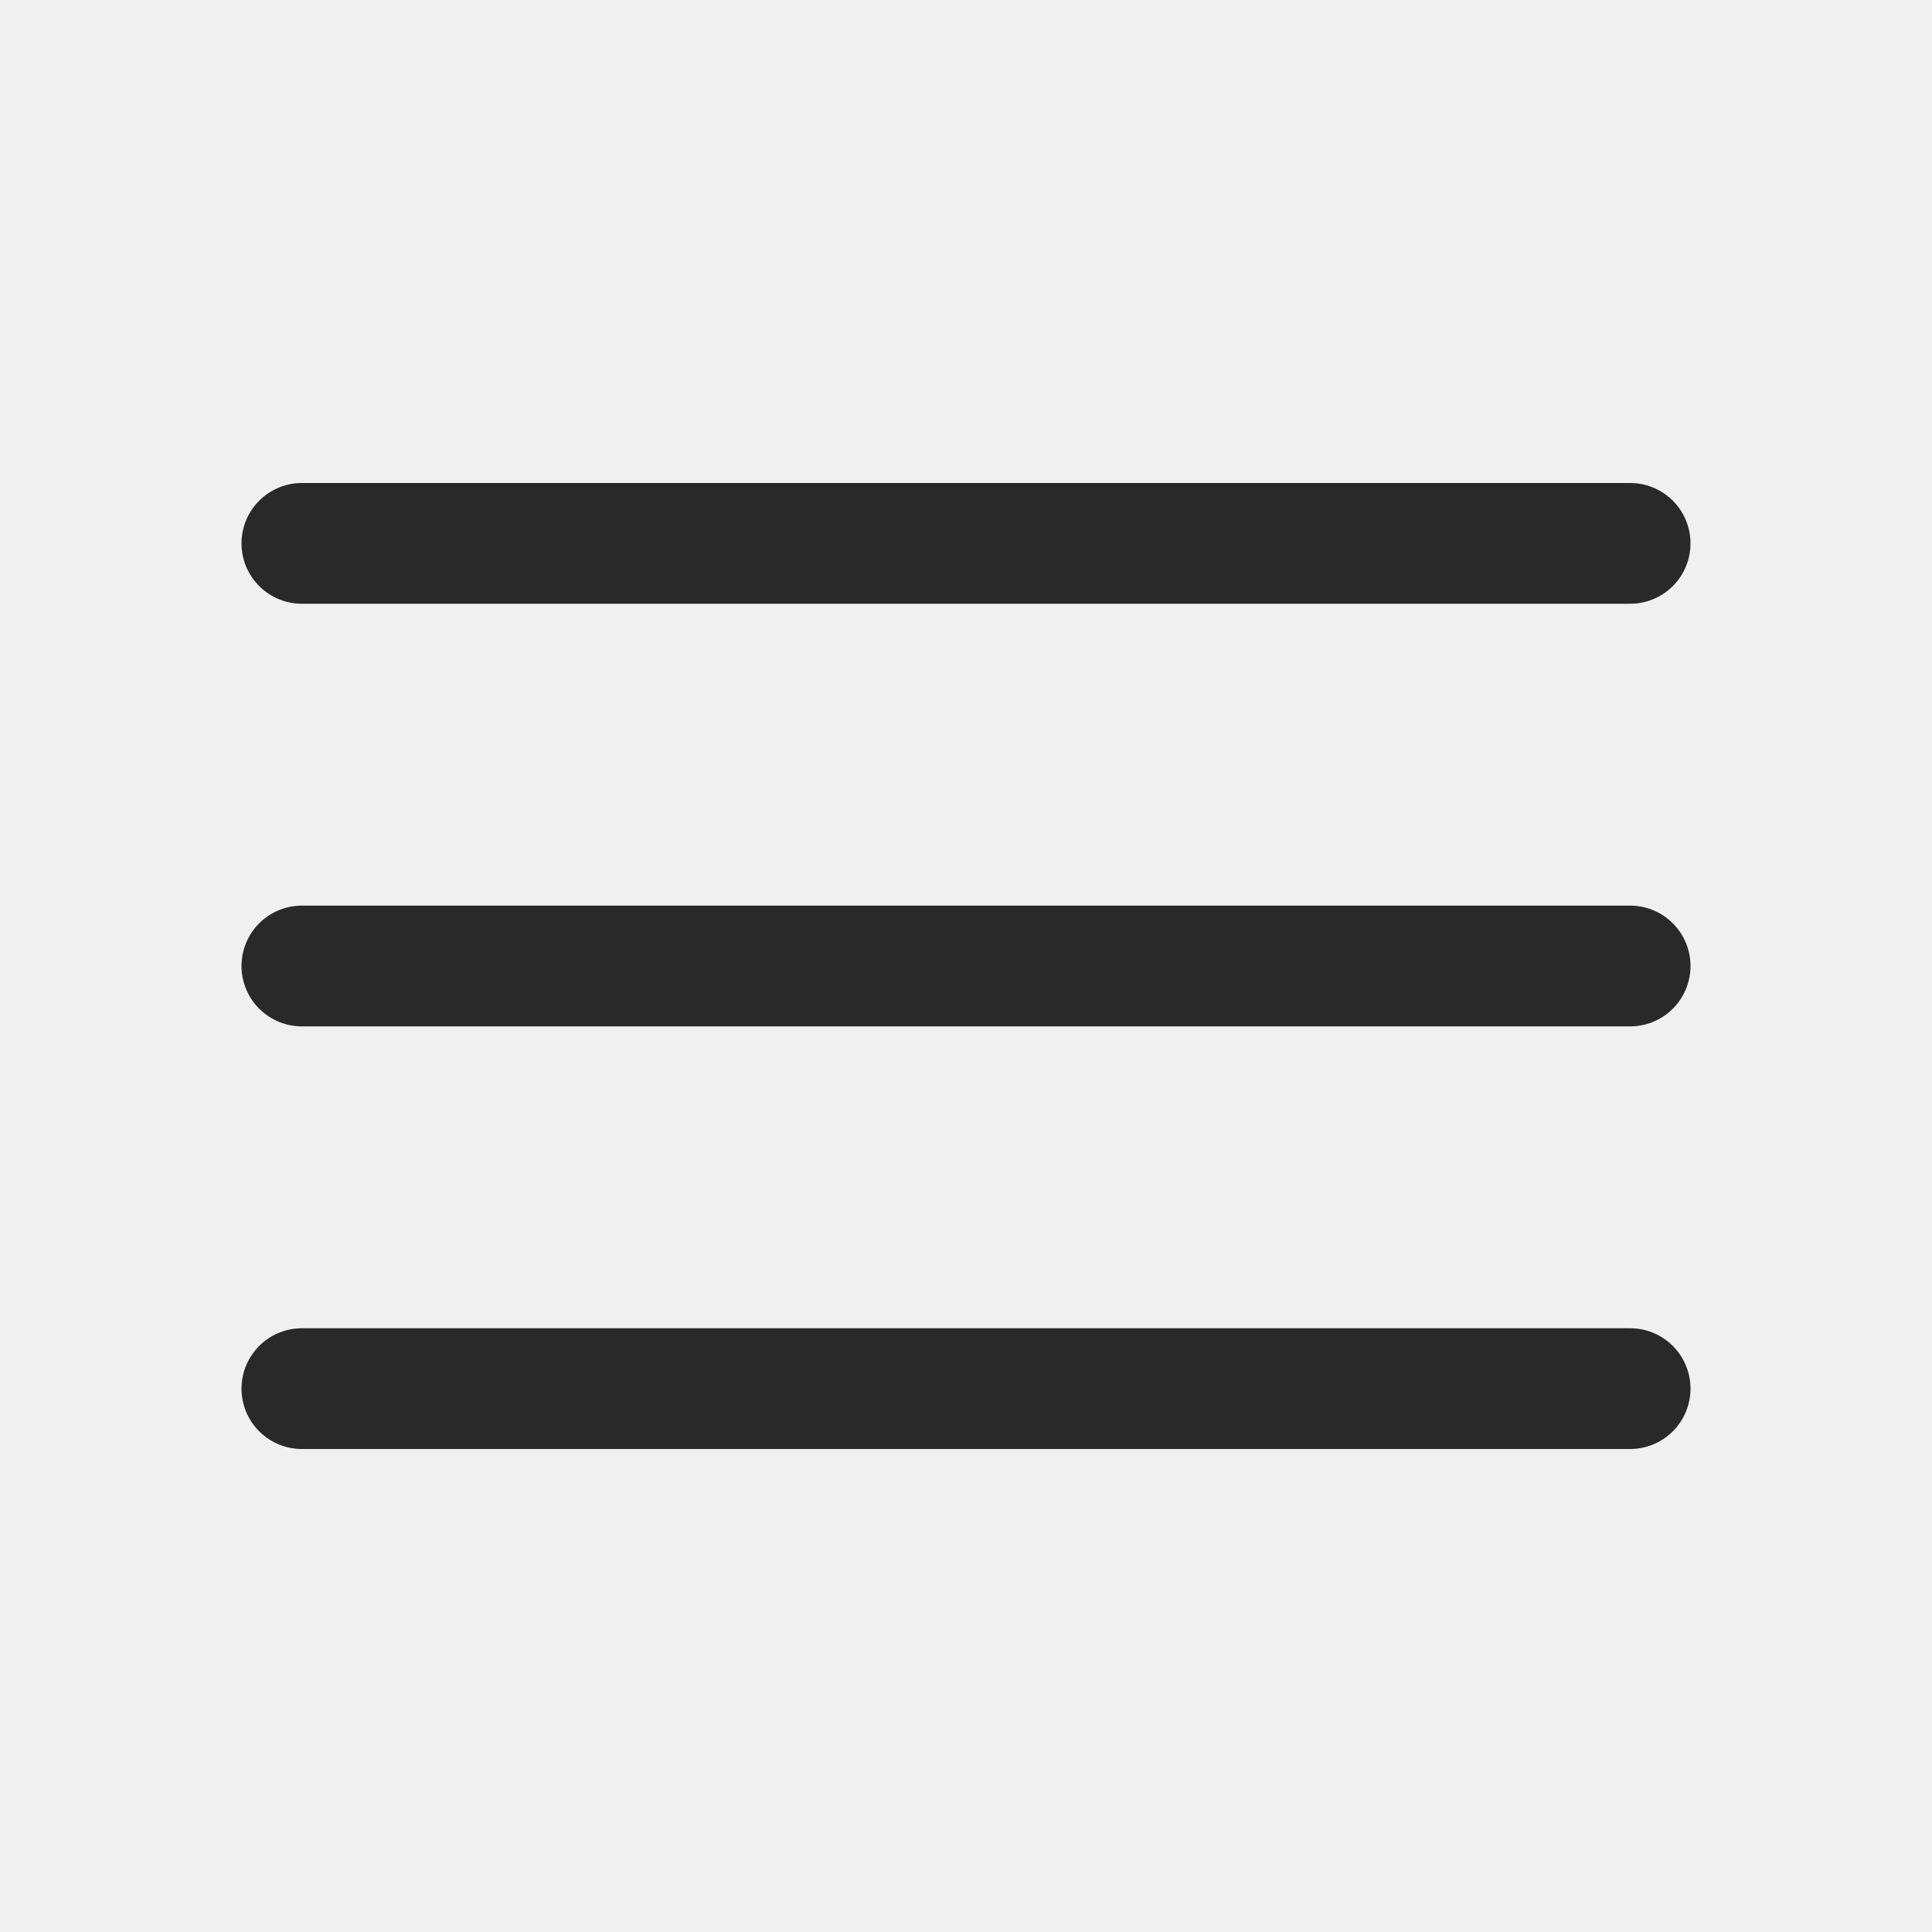
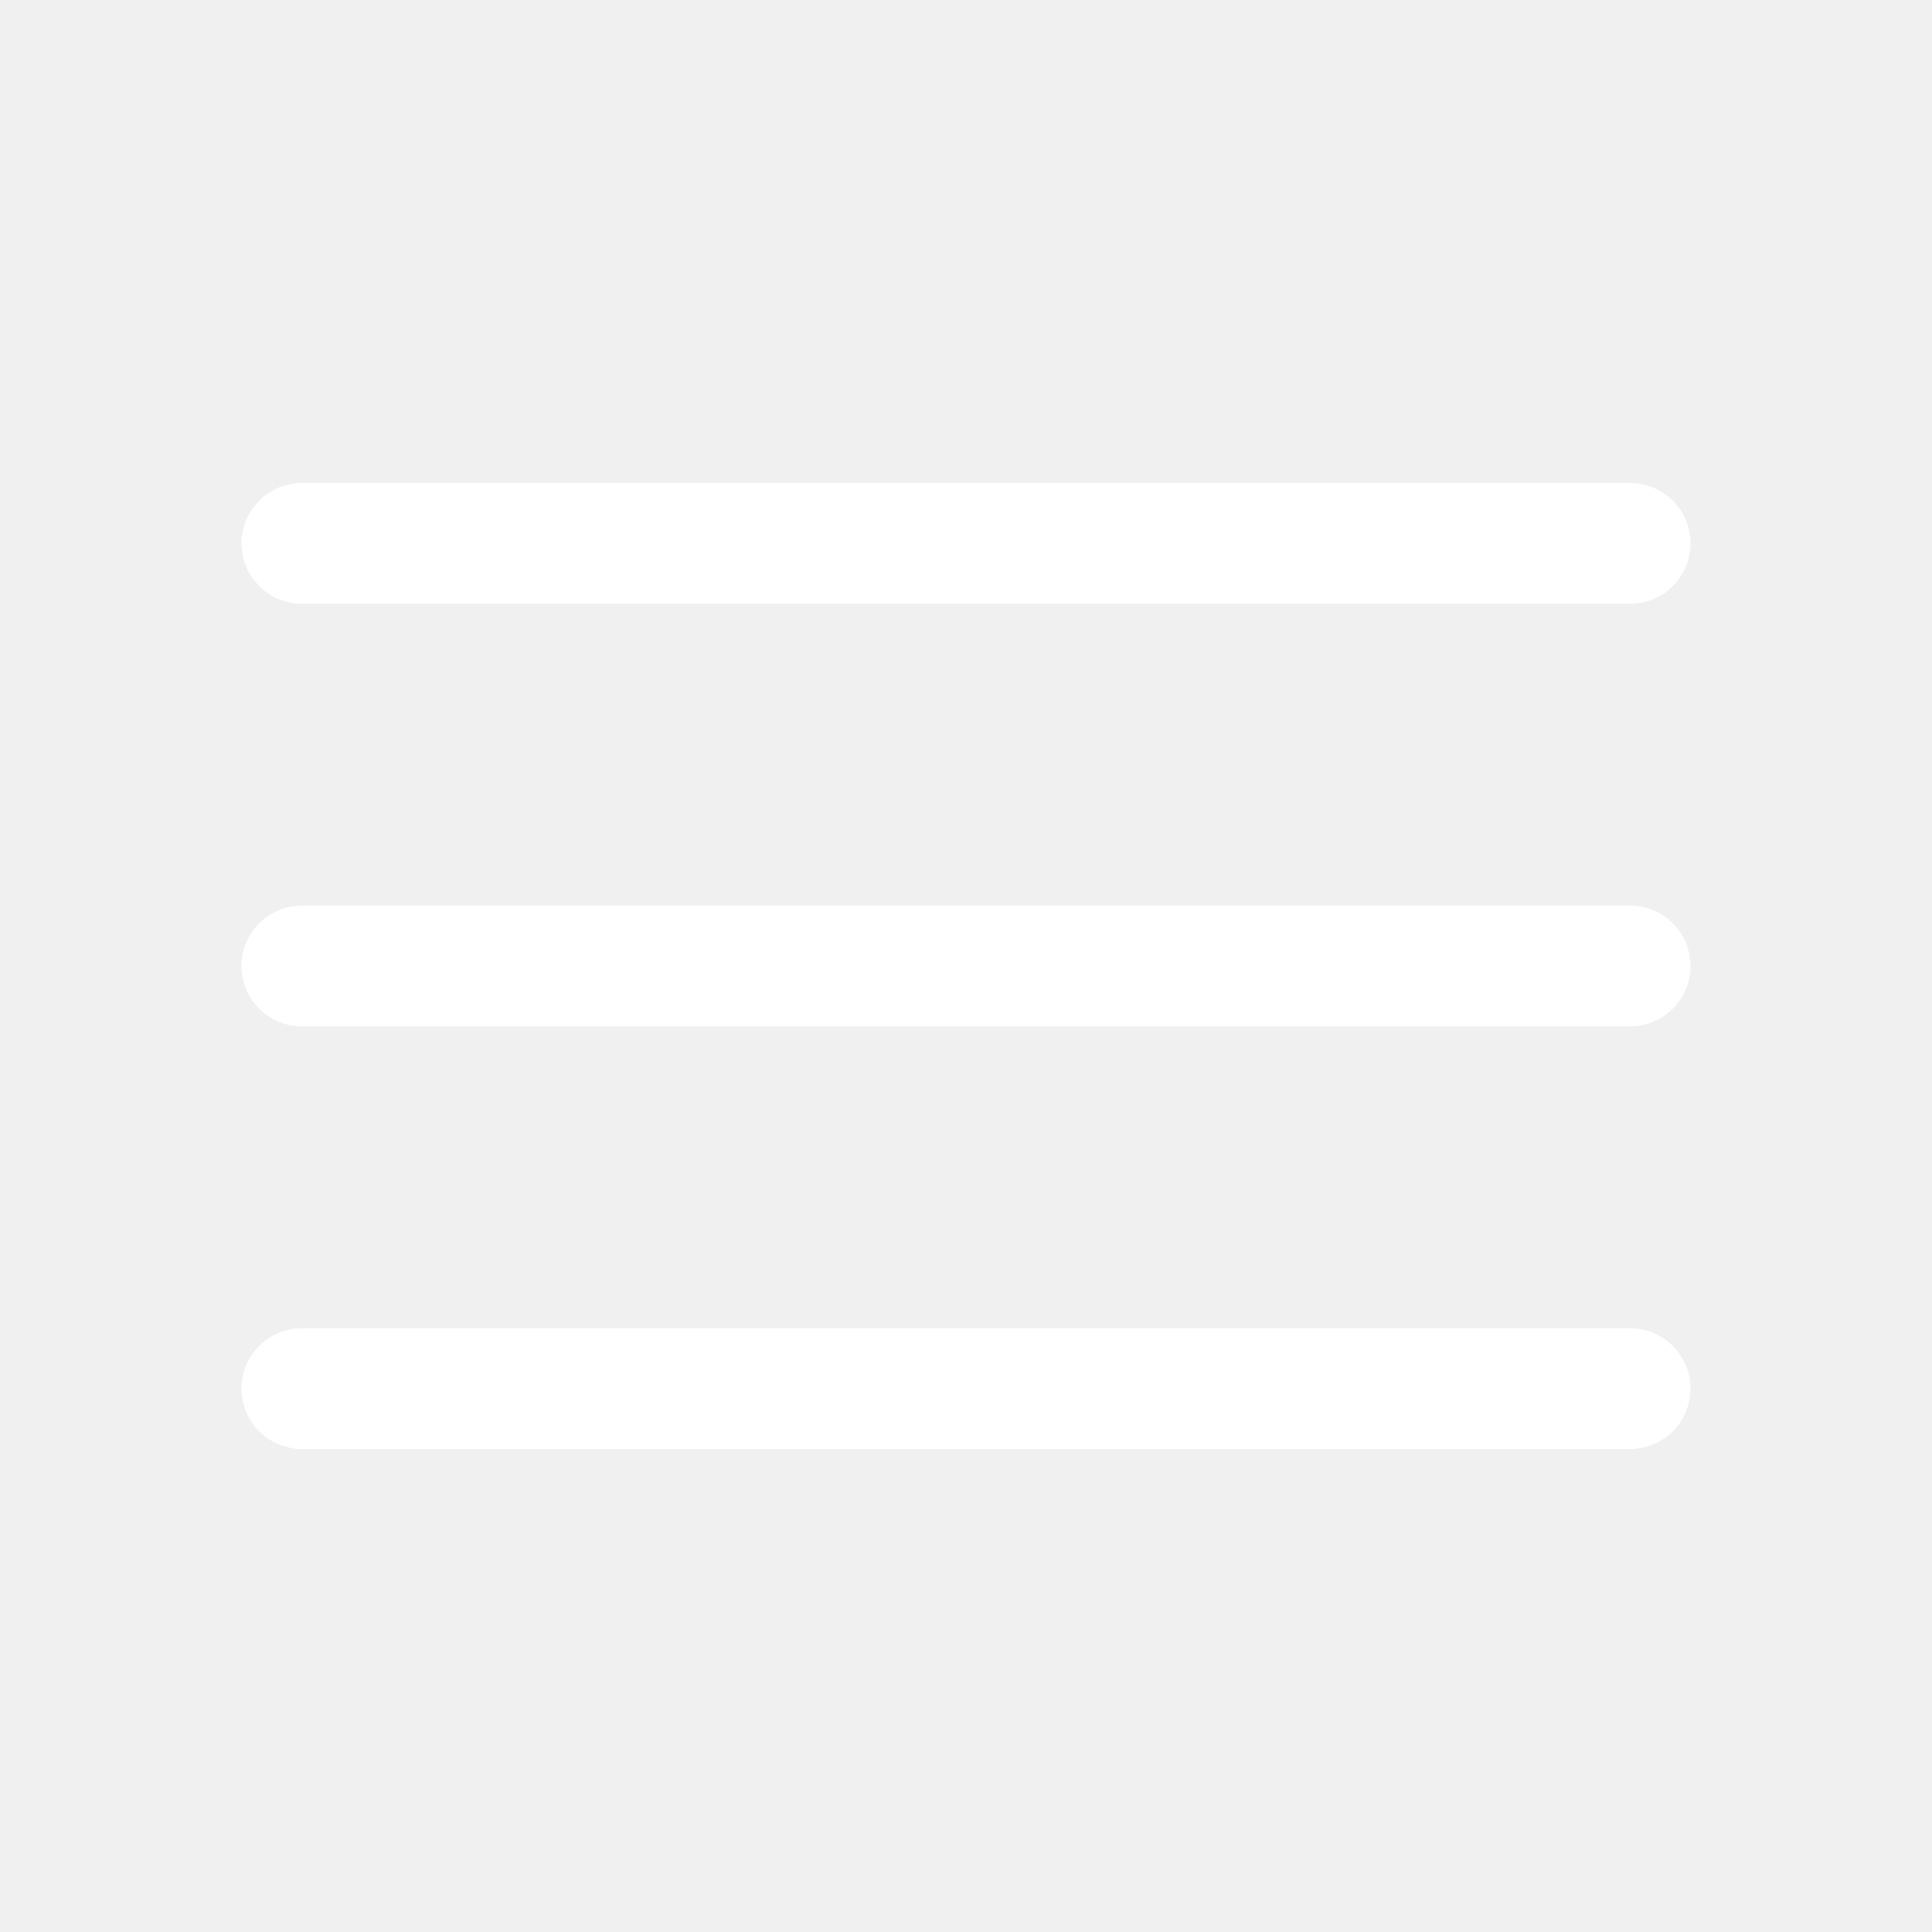
- <svg xmlns="http://www.w3.org/2000/svg" fill="none" viewBox="0 0 24 24" stroke-width="1.5" stroke="#292929" class="w-6 h-6">
+ <svg xmlns="http://www.w3.org/2000/svg" fill="none" viewBox="0 0 24 24" stroke-width="1.5" stroke="#FFFFFF" class="w-6 h-6">
  <path stroke-linecap="round" stroke-linejoin="round" d="M3.75 6.75h16.5M3.75 12h16.5m-16.5 5.25h16.5" />
</svg>
